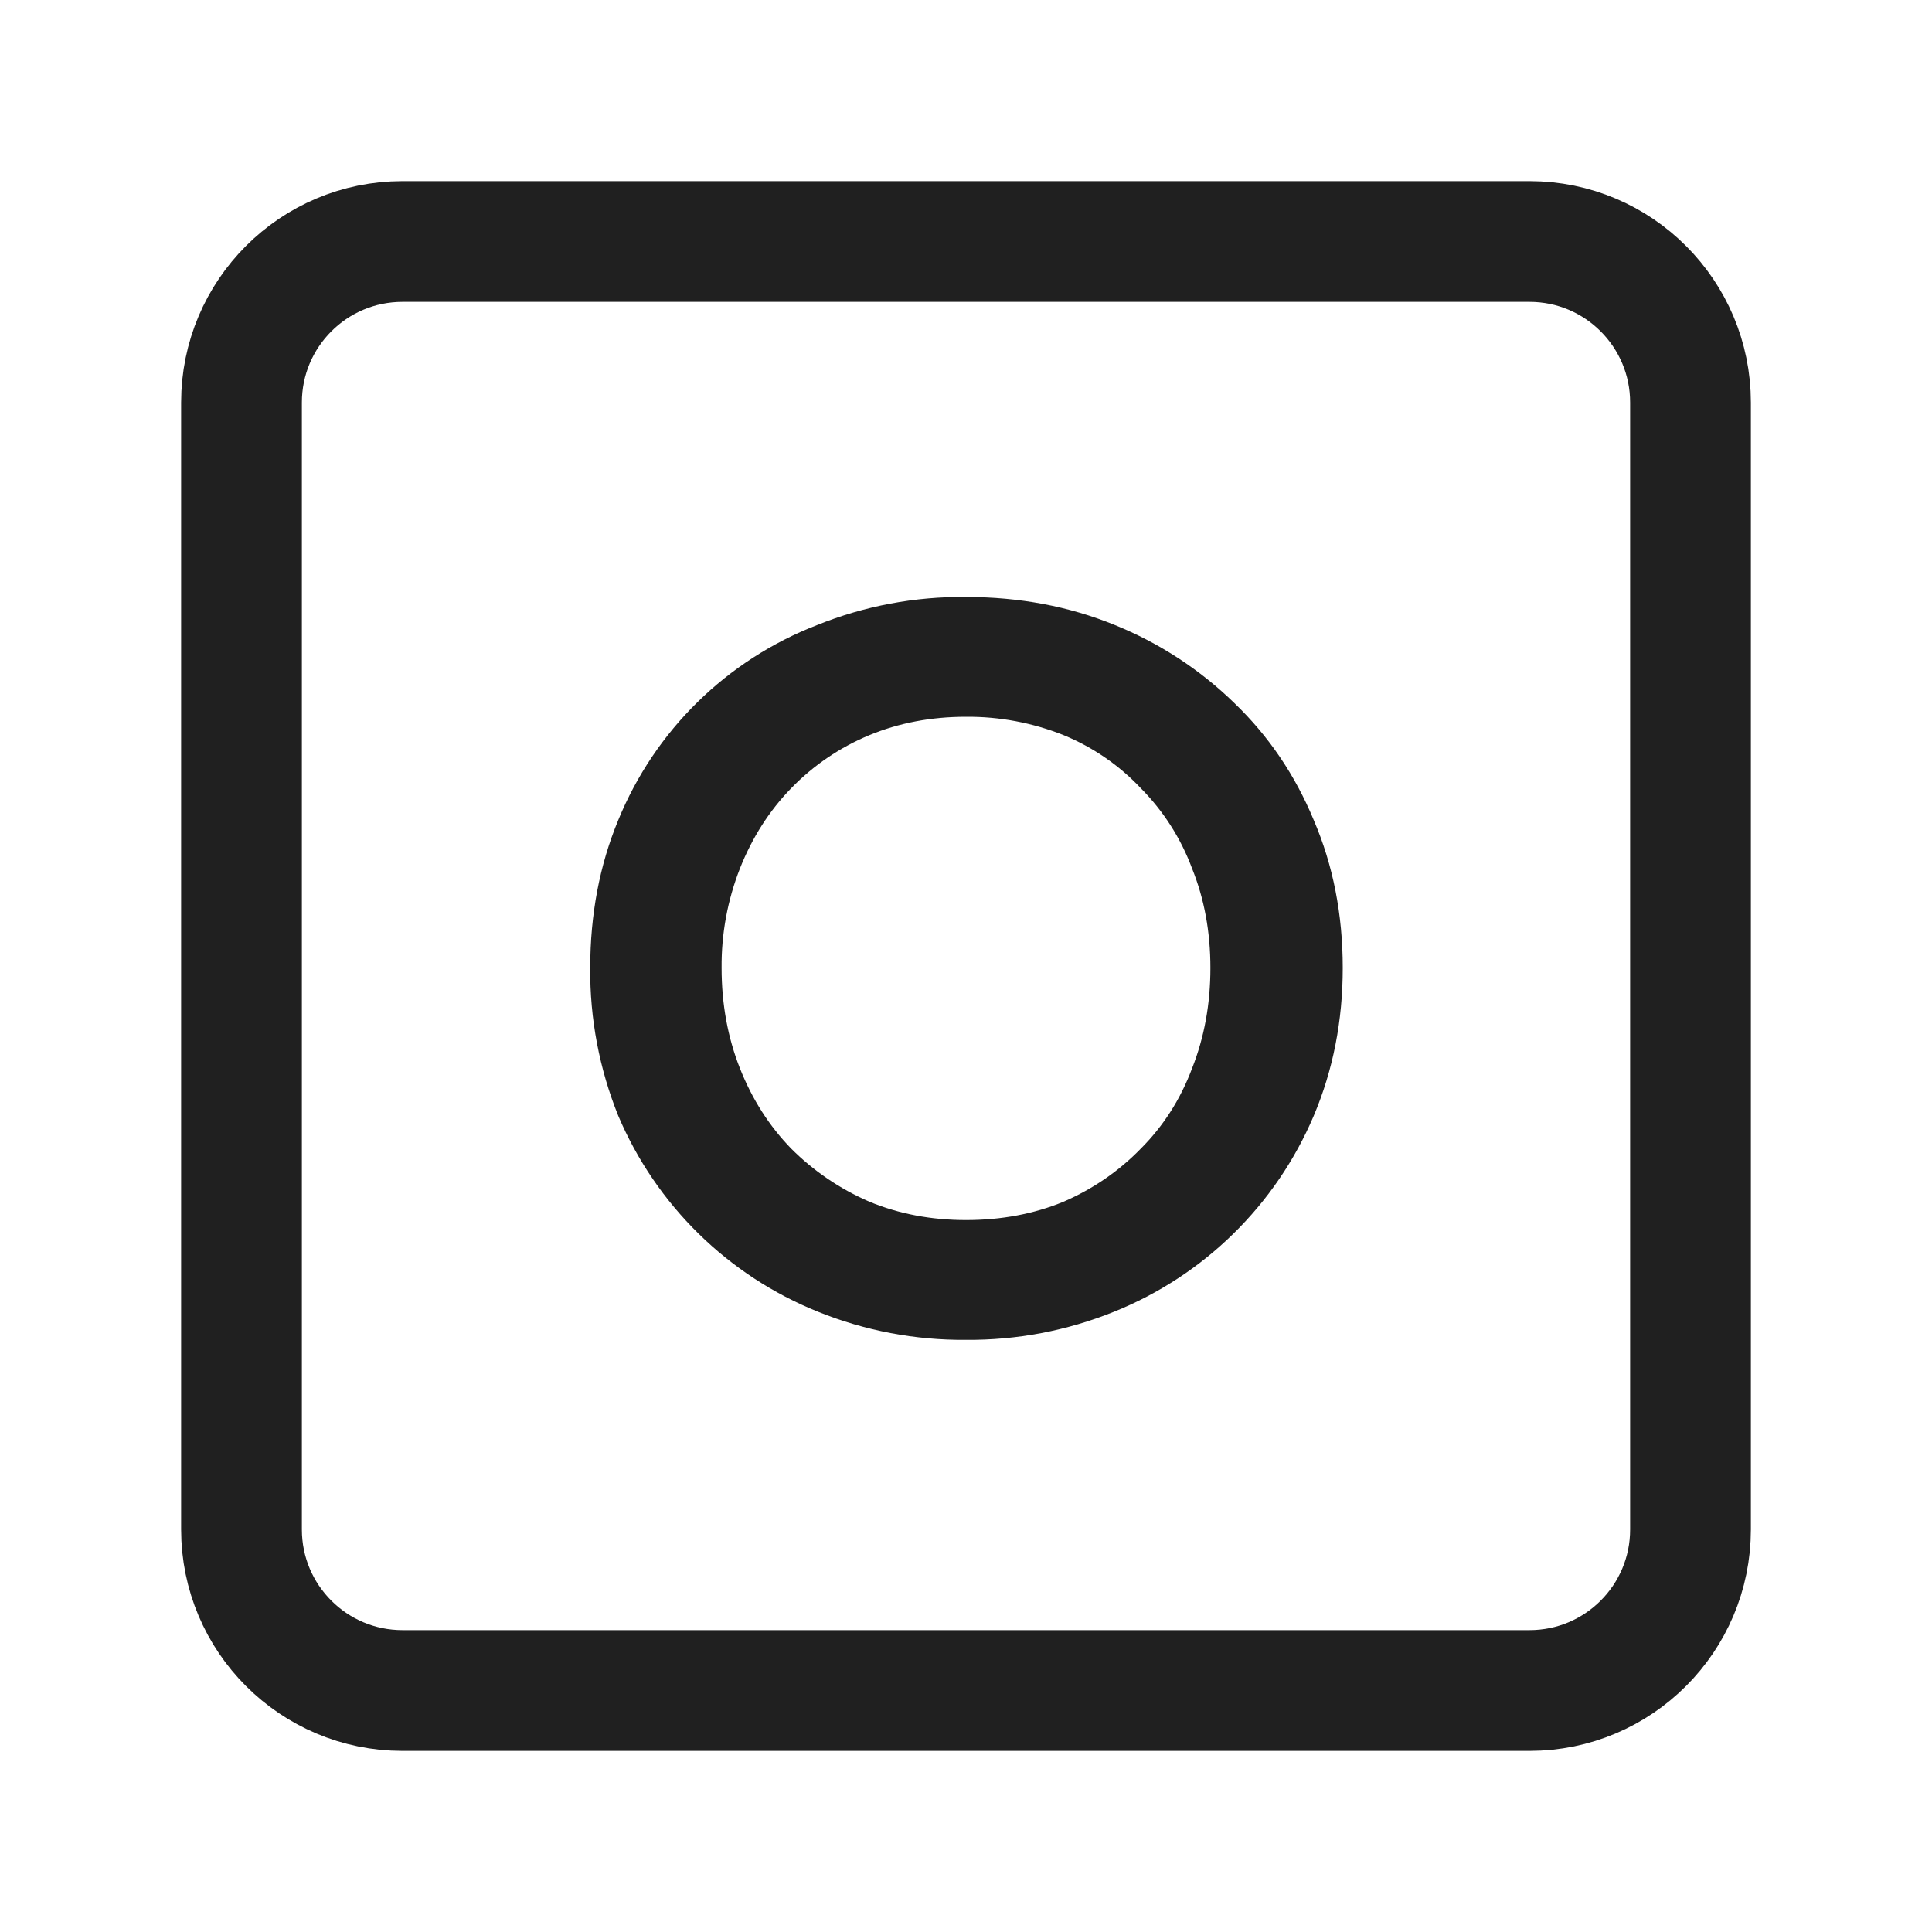
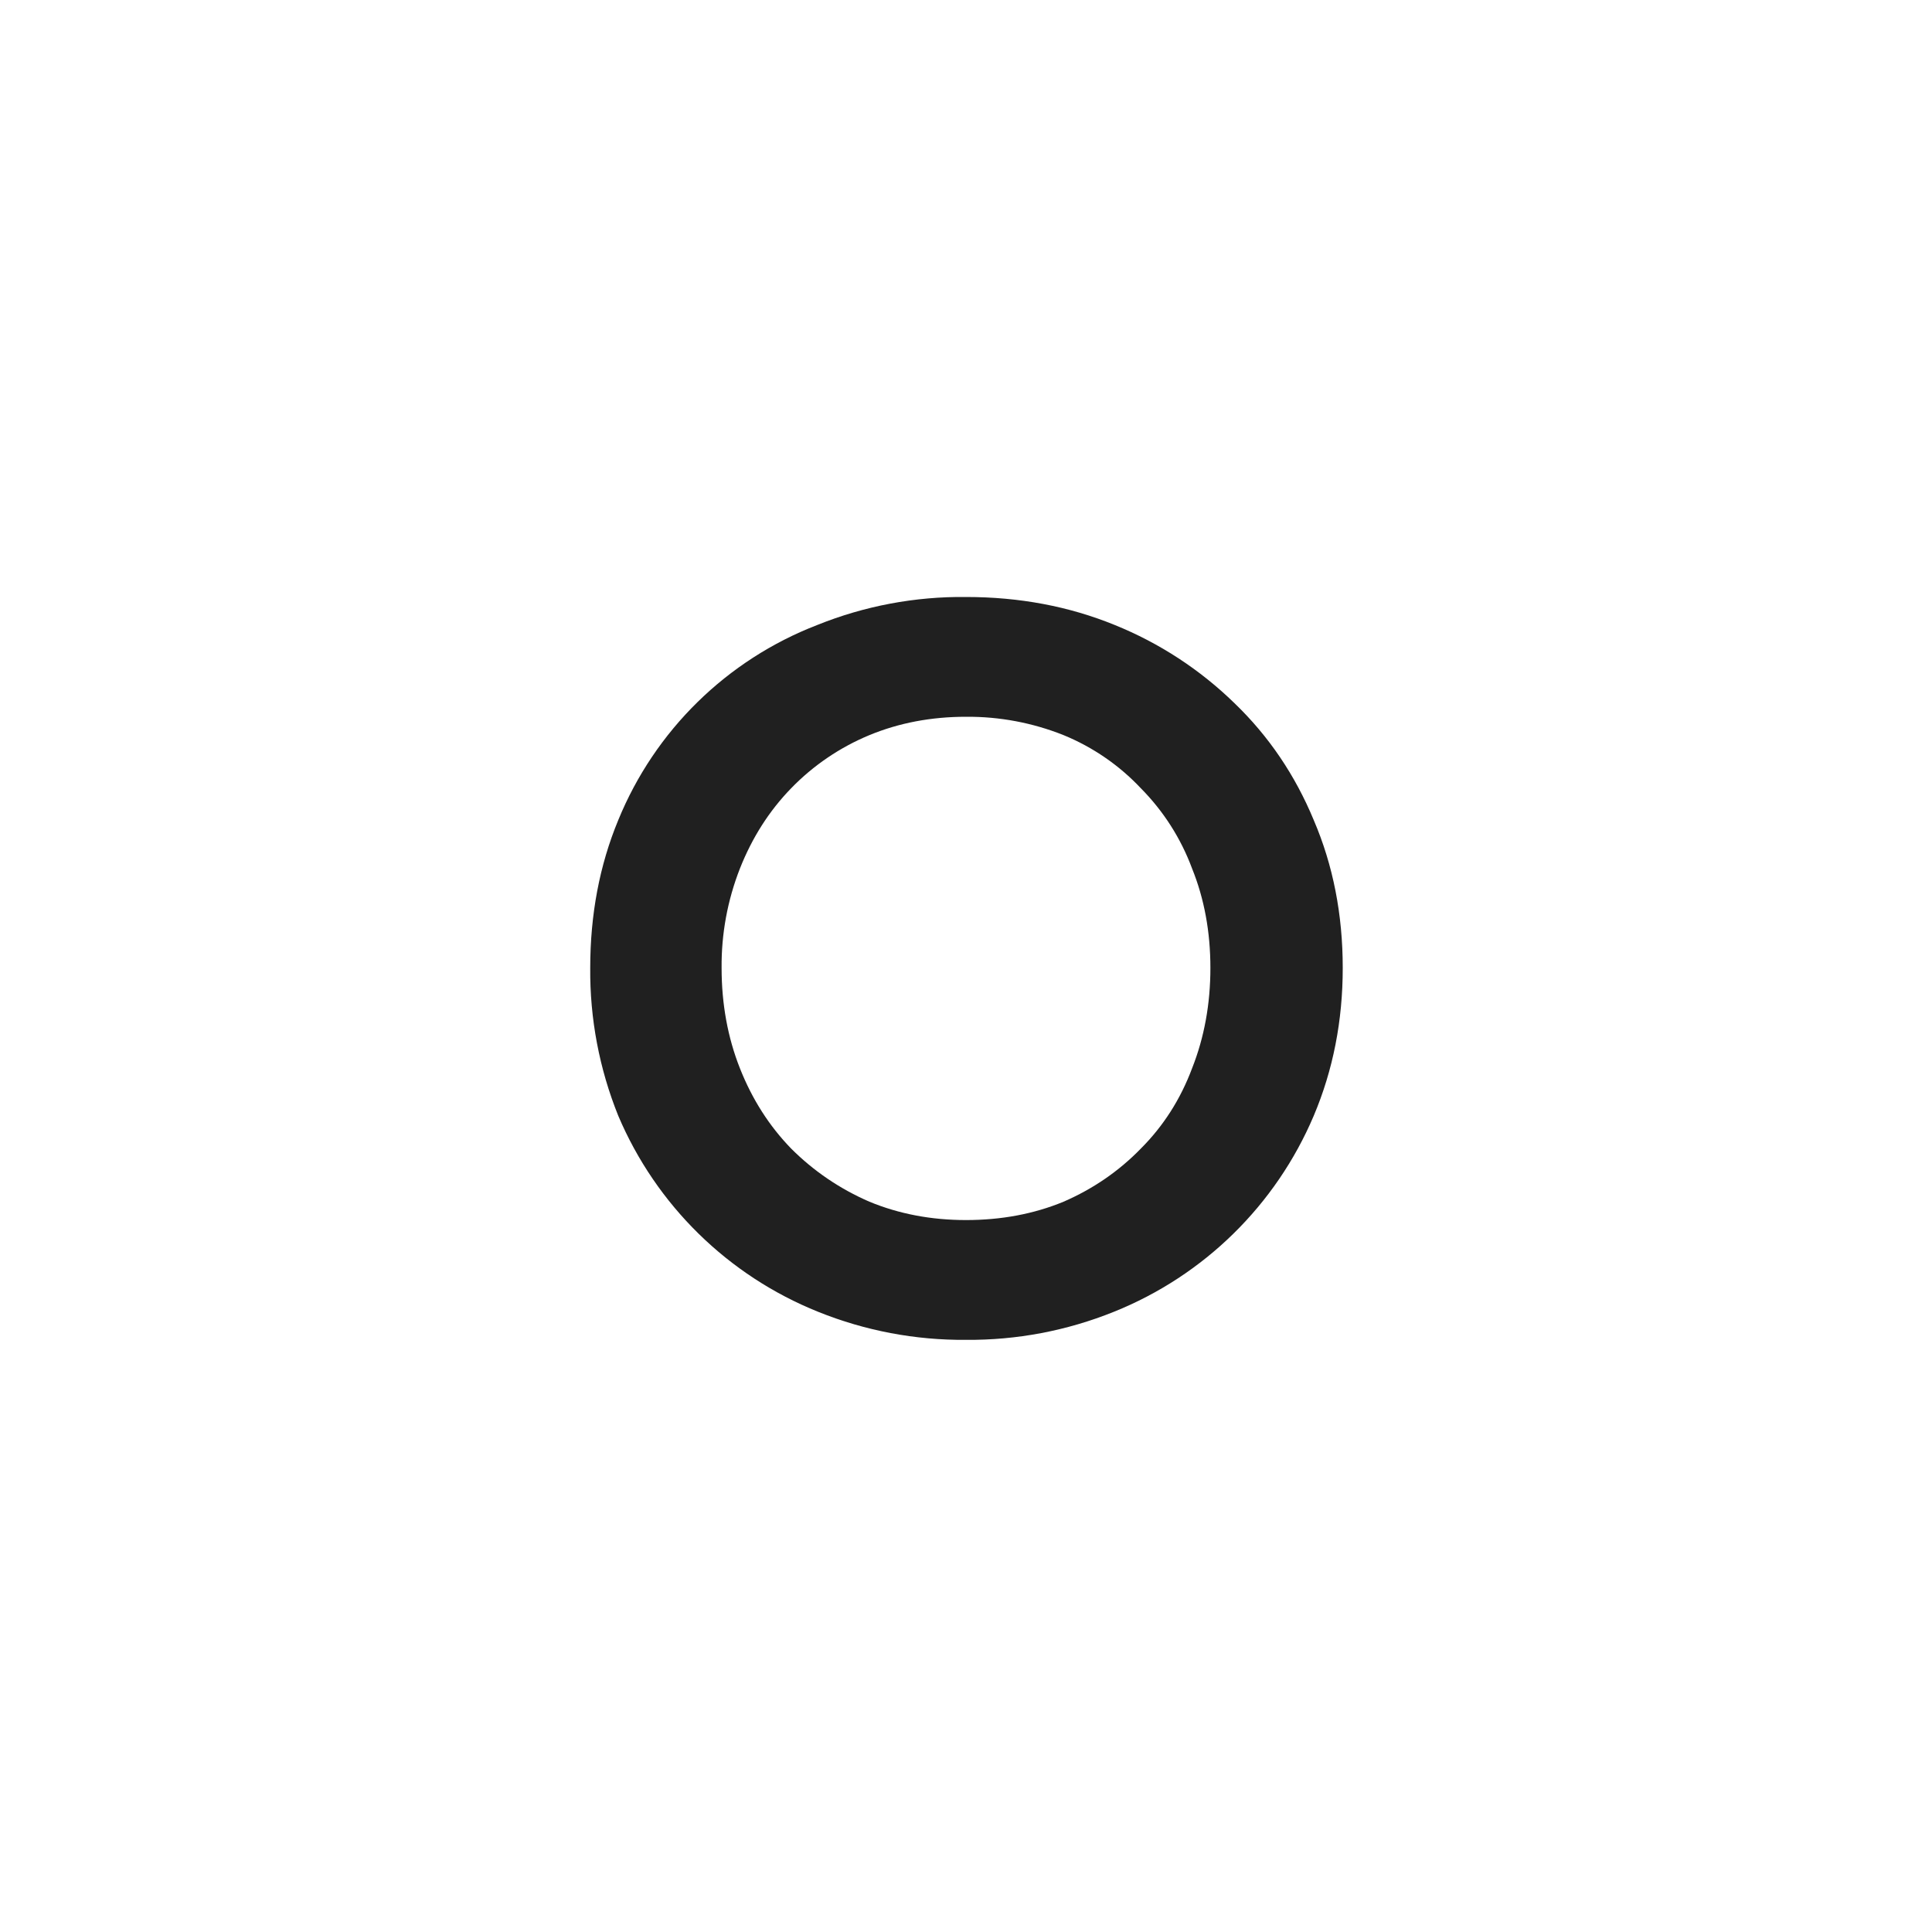
- <svg xmlns="http://www.w3.org/2000/svg" fill="none" viewBox="0 0 24 24">
-   <path stroke="#202020" stroke-linecap="round" stroke-width="1.5" d="M19 3H5a2 2 0 0 0-2 2v14a2 2 0 0 0 2 2h14a2 2 0 0 0 2-2V5a2 2 0 0 0-2-2Z" />
+ <svg xmlns="http://www.w3.org/2000/svg" fill="none" viewBox="0 0 24 24" stroke="inherit">
+   <path stroke-linecap="round" stroke-width="1.5" d="M19 3H5a2 2 0 0 0-2 2v14a2 2 0 0 0 2 2h14a2 2 0 0 0 2-2V5a2 2 0 0 0-2-2Z" />
  <path fill="#202020" d="M12 16.644a4.8 4.8 0 0 1-1.836-.348A4.53 4.53 0 0 1 7.68 13.86a4.8 4.8 0 0 1-.348-1.836q0-.996.348-1.836a4.37 4.37 0 0 1 2.472-2.424A4.8 4.8 0 0 1 12 7.416q.996 0 1.848.348a4.6 4.6 0 0 1 1.488.972q.636.612.984 1.452.36.84.36 1.836 0 .984-.36 1.836a4.53 4.53 0 0 1-2.484 2.436 4.8 4.8 0 0 1-1.836.348m0-1.488q.66 0 1.212-.228.552-.24.96-.66.42-.42.636-.996.228-.576.228-1.248t-.228-1.236a2.8 2.8 0 0 0-.636-.996 2.75 2.75 0 0 0-.96-.66A3.2 3.2 0 0 0 12 8.904q-.648 0-1.2.228a2.9 2.9 0 0 0-.972.66q-.408.42-.636.996a3.3 3.3 0 0 0-.228 1.236q0 .672.228 1.248t.636.996q.42.42.972.66.552.228 1.2.228" />
</svg>
